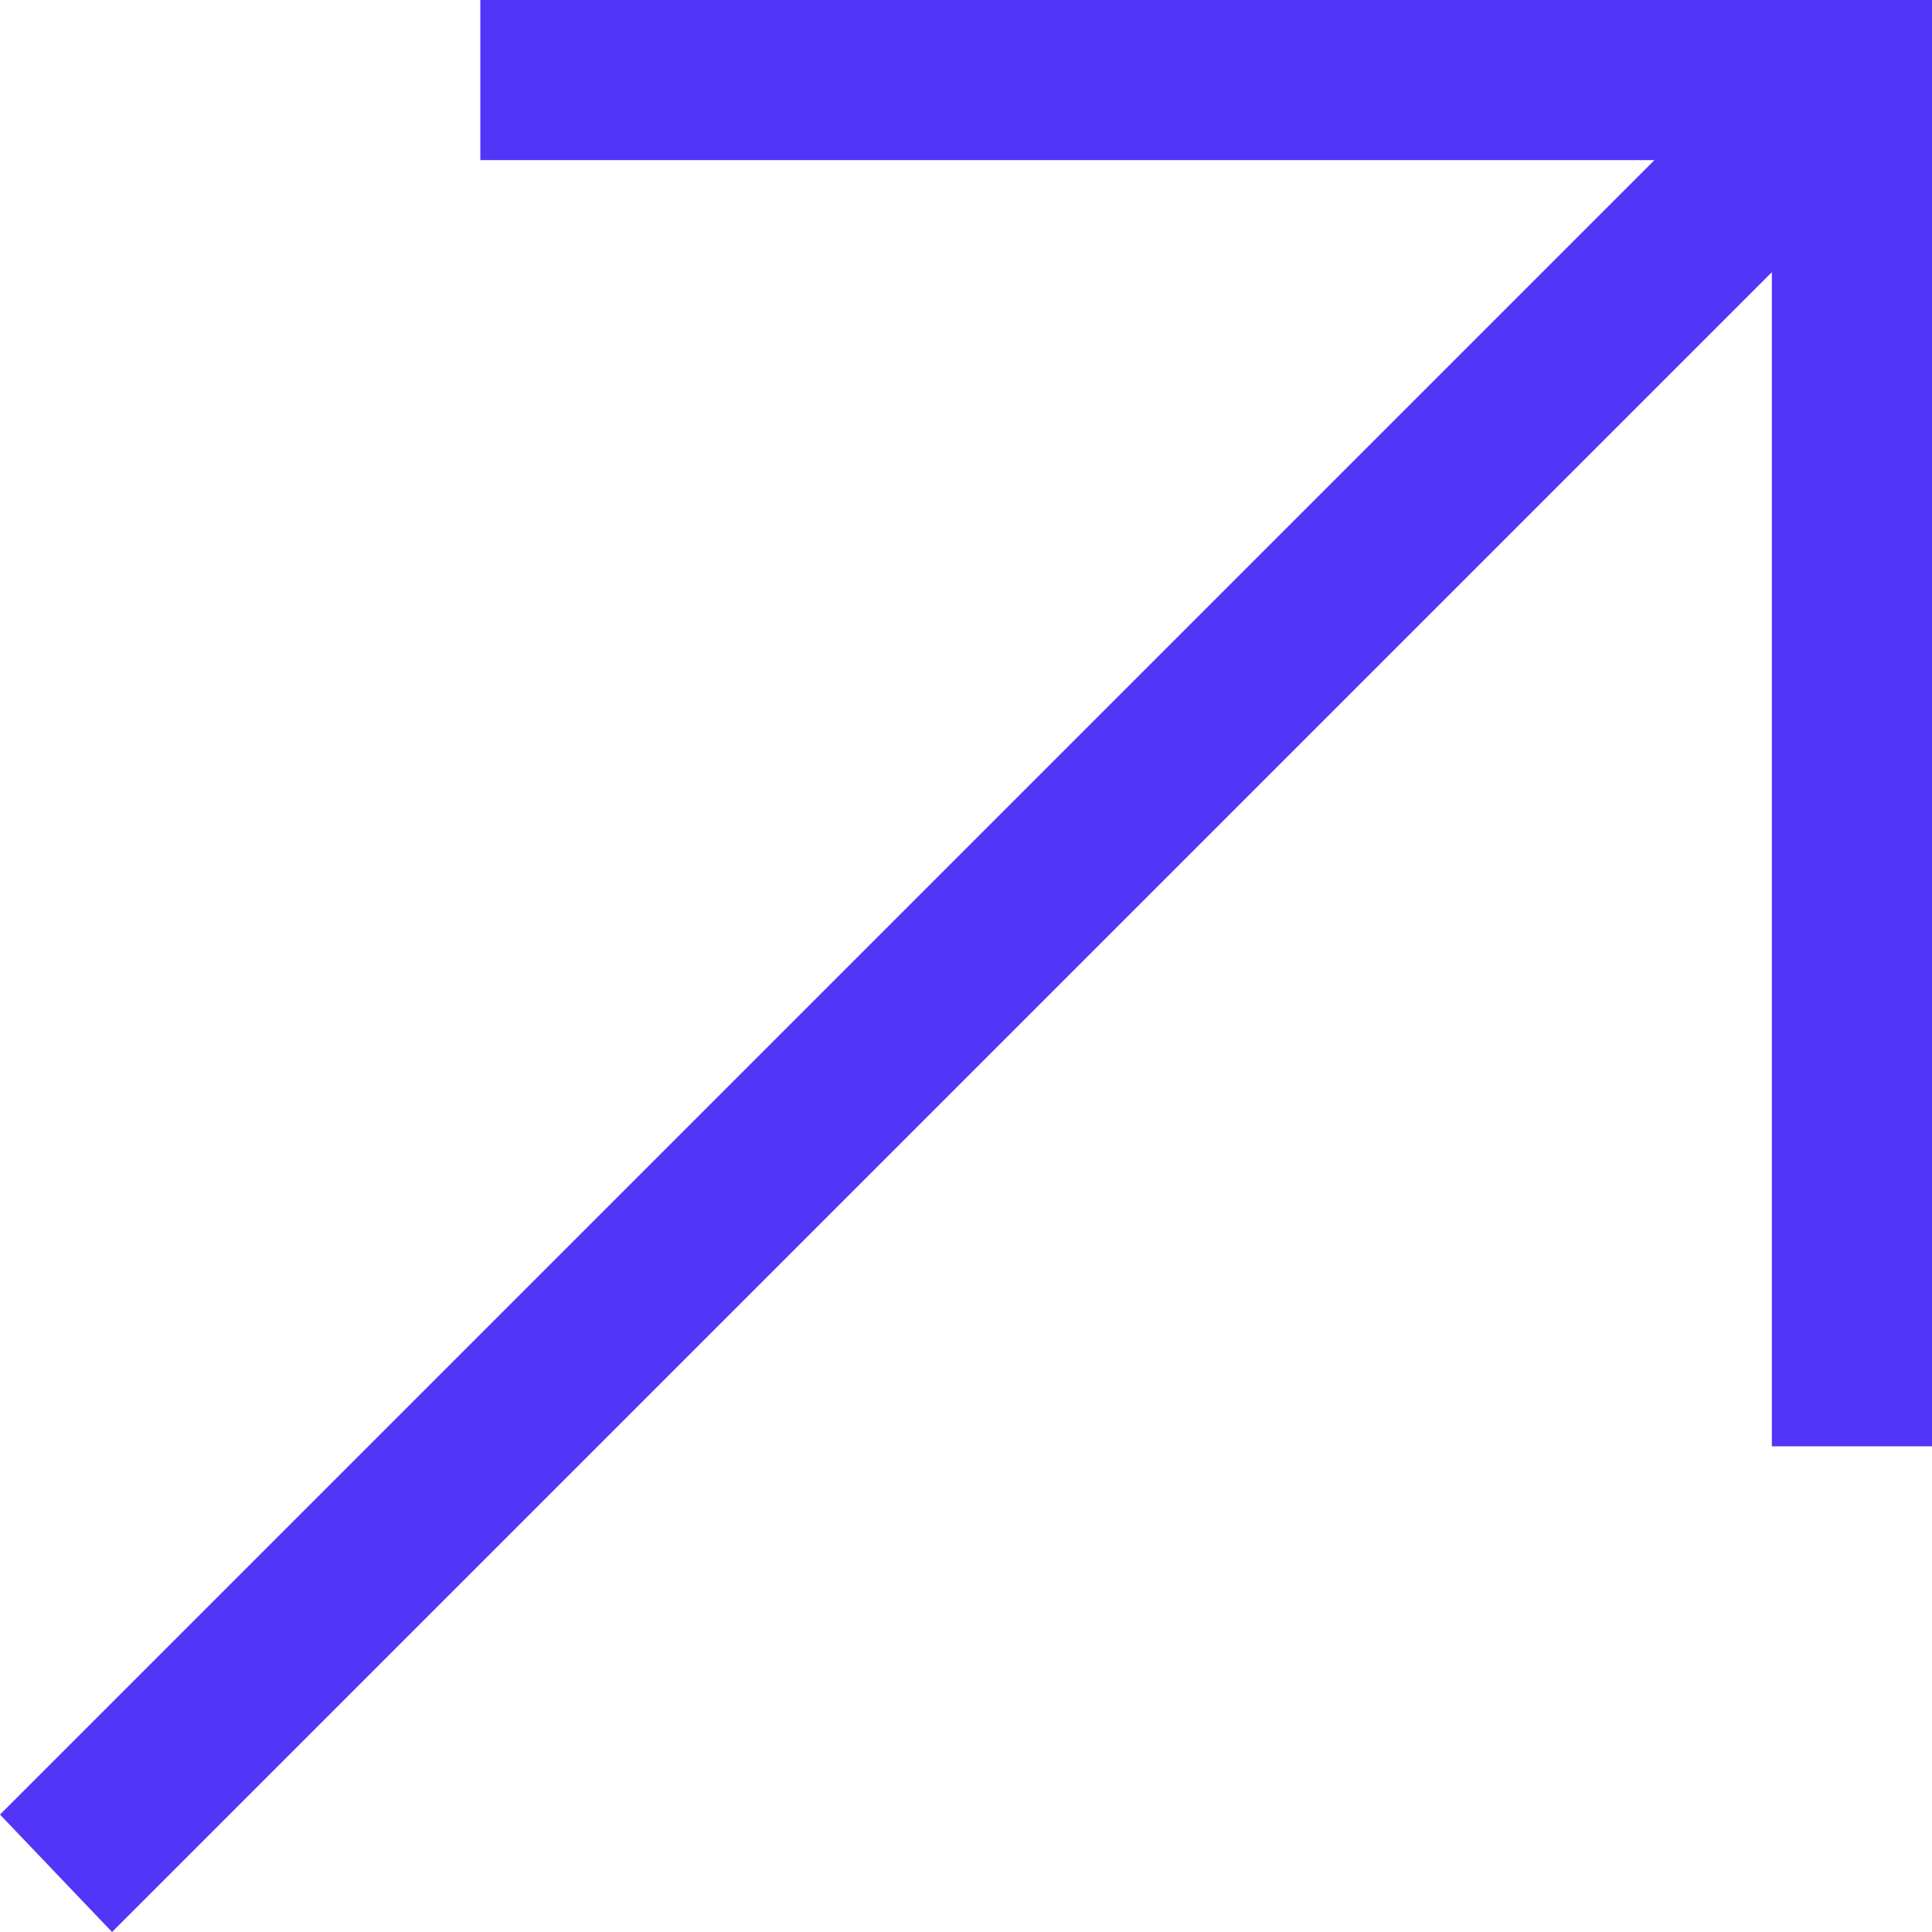
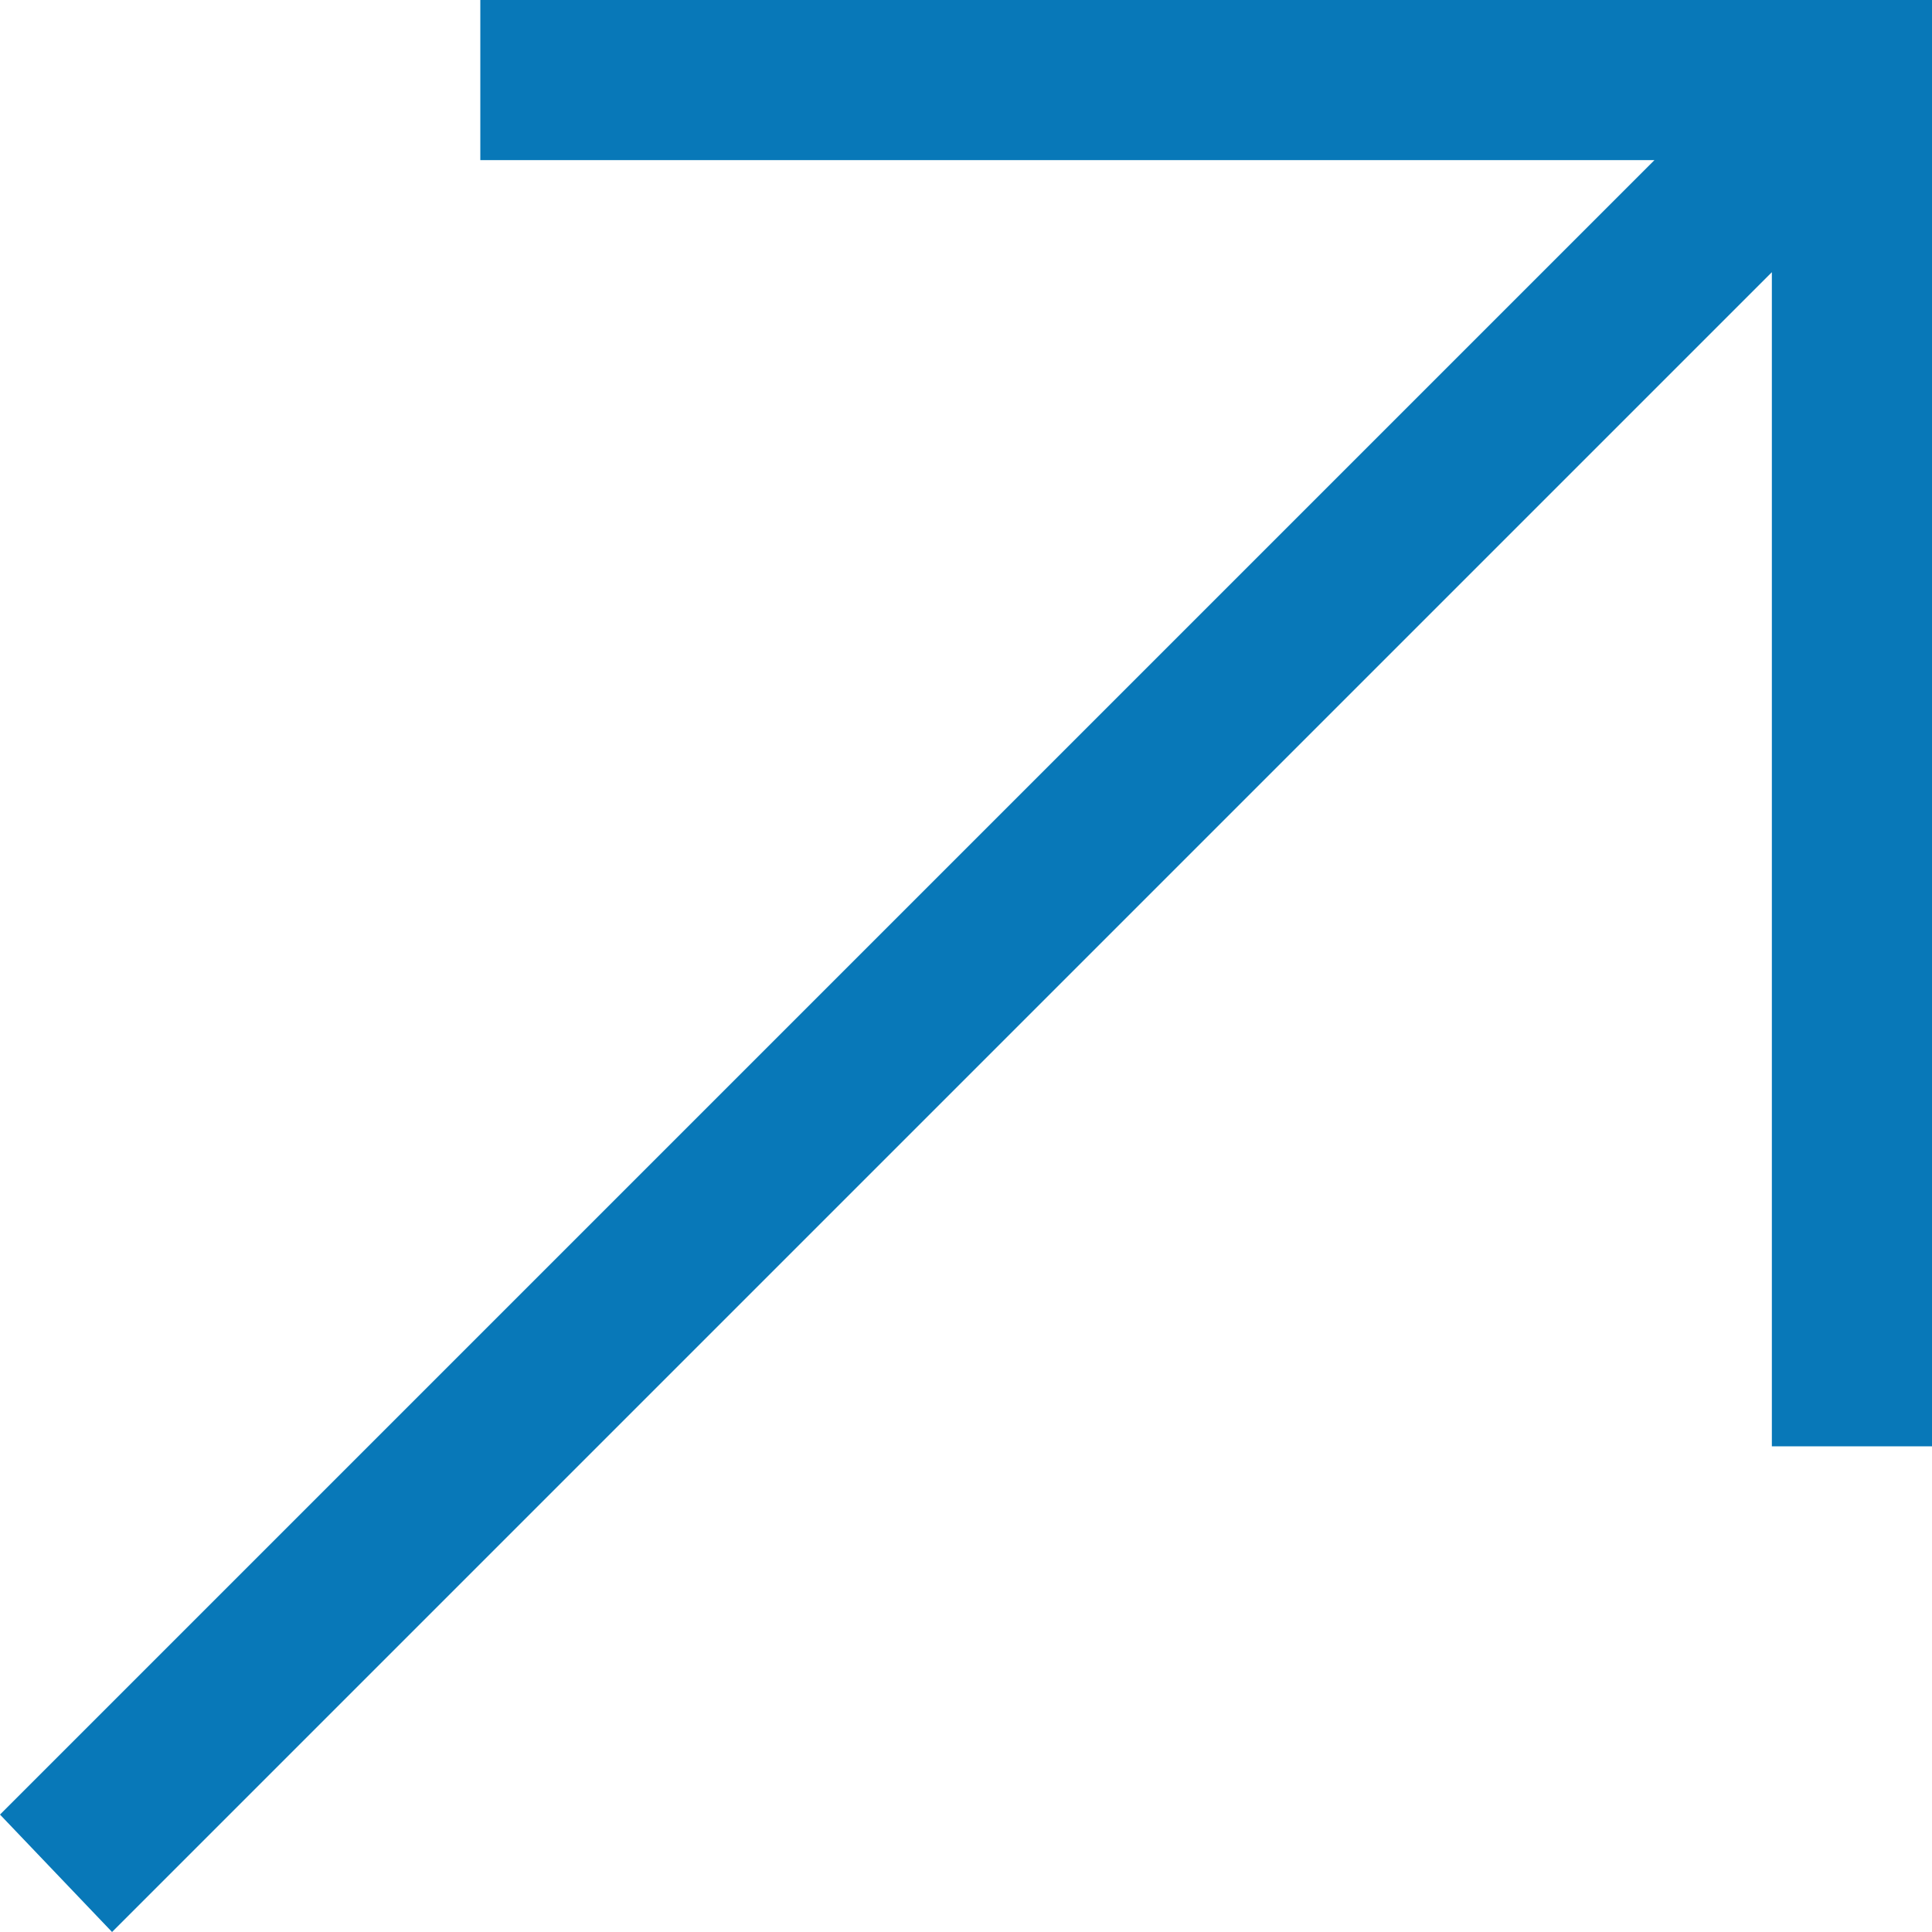
<svg xmlns="http://www.w3.org/2000/svg" width="18" height="18" viewBox="0 0 18 18" fill="none">
-   <path d="M18 8.96507e-10L18 13.475L16.508 13.475L16.508 2.536L1.044 18L-8.42023e-10 16.906L15.414 1.492L4.475 1.492L4.475 2.22888e-10L18 8.96507e-10Z" fill="#5235F6" />
+   <path d="M18 8.96507e-10L18 13.475L16.508 13.475L16.508 2.536L1.044 18L-8.42023e-10 16.906L15.414 1.492L4.475 1.492L4.475 2.22888e-10L18 8.96507e-10Z" fill="#0878B8" />
</svg>
